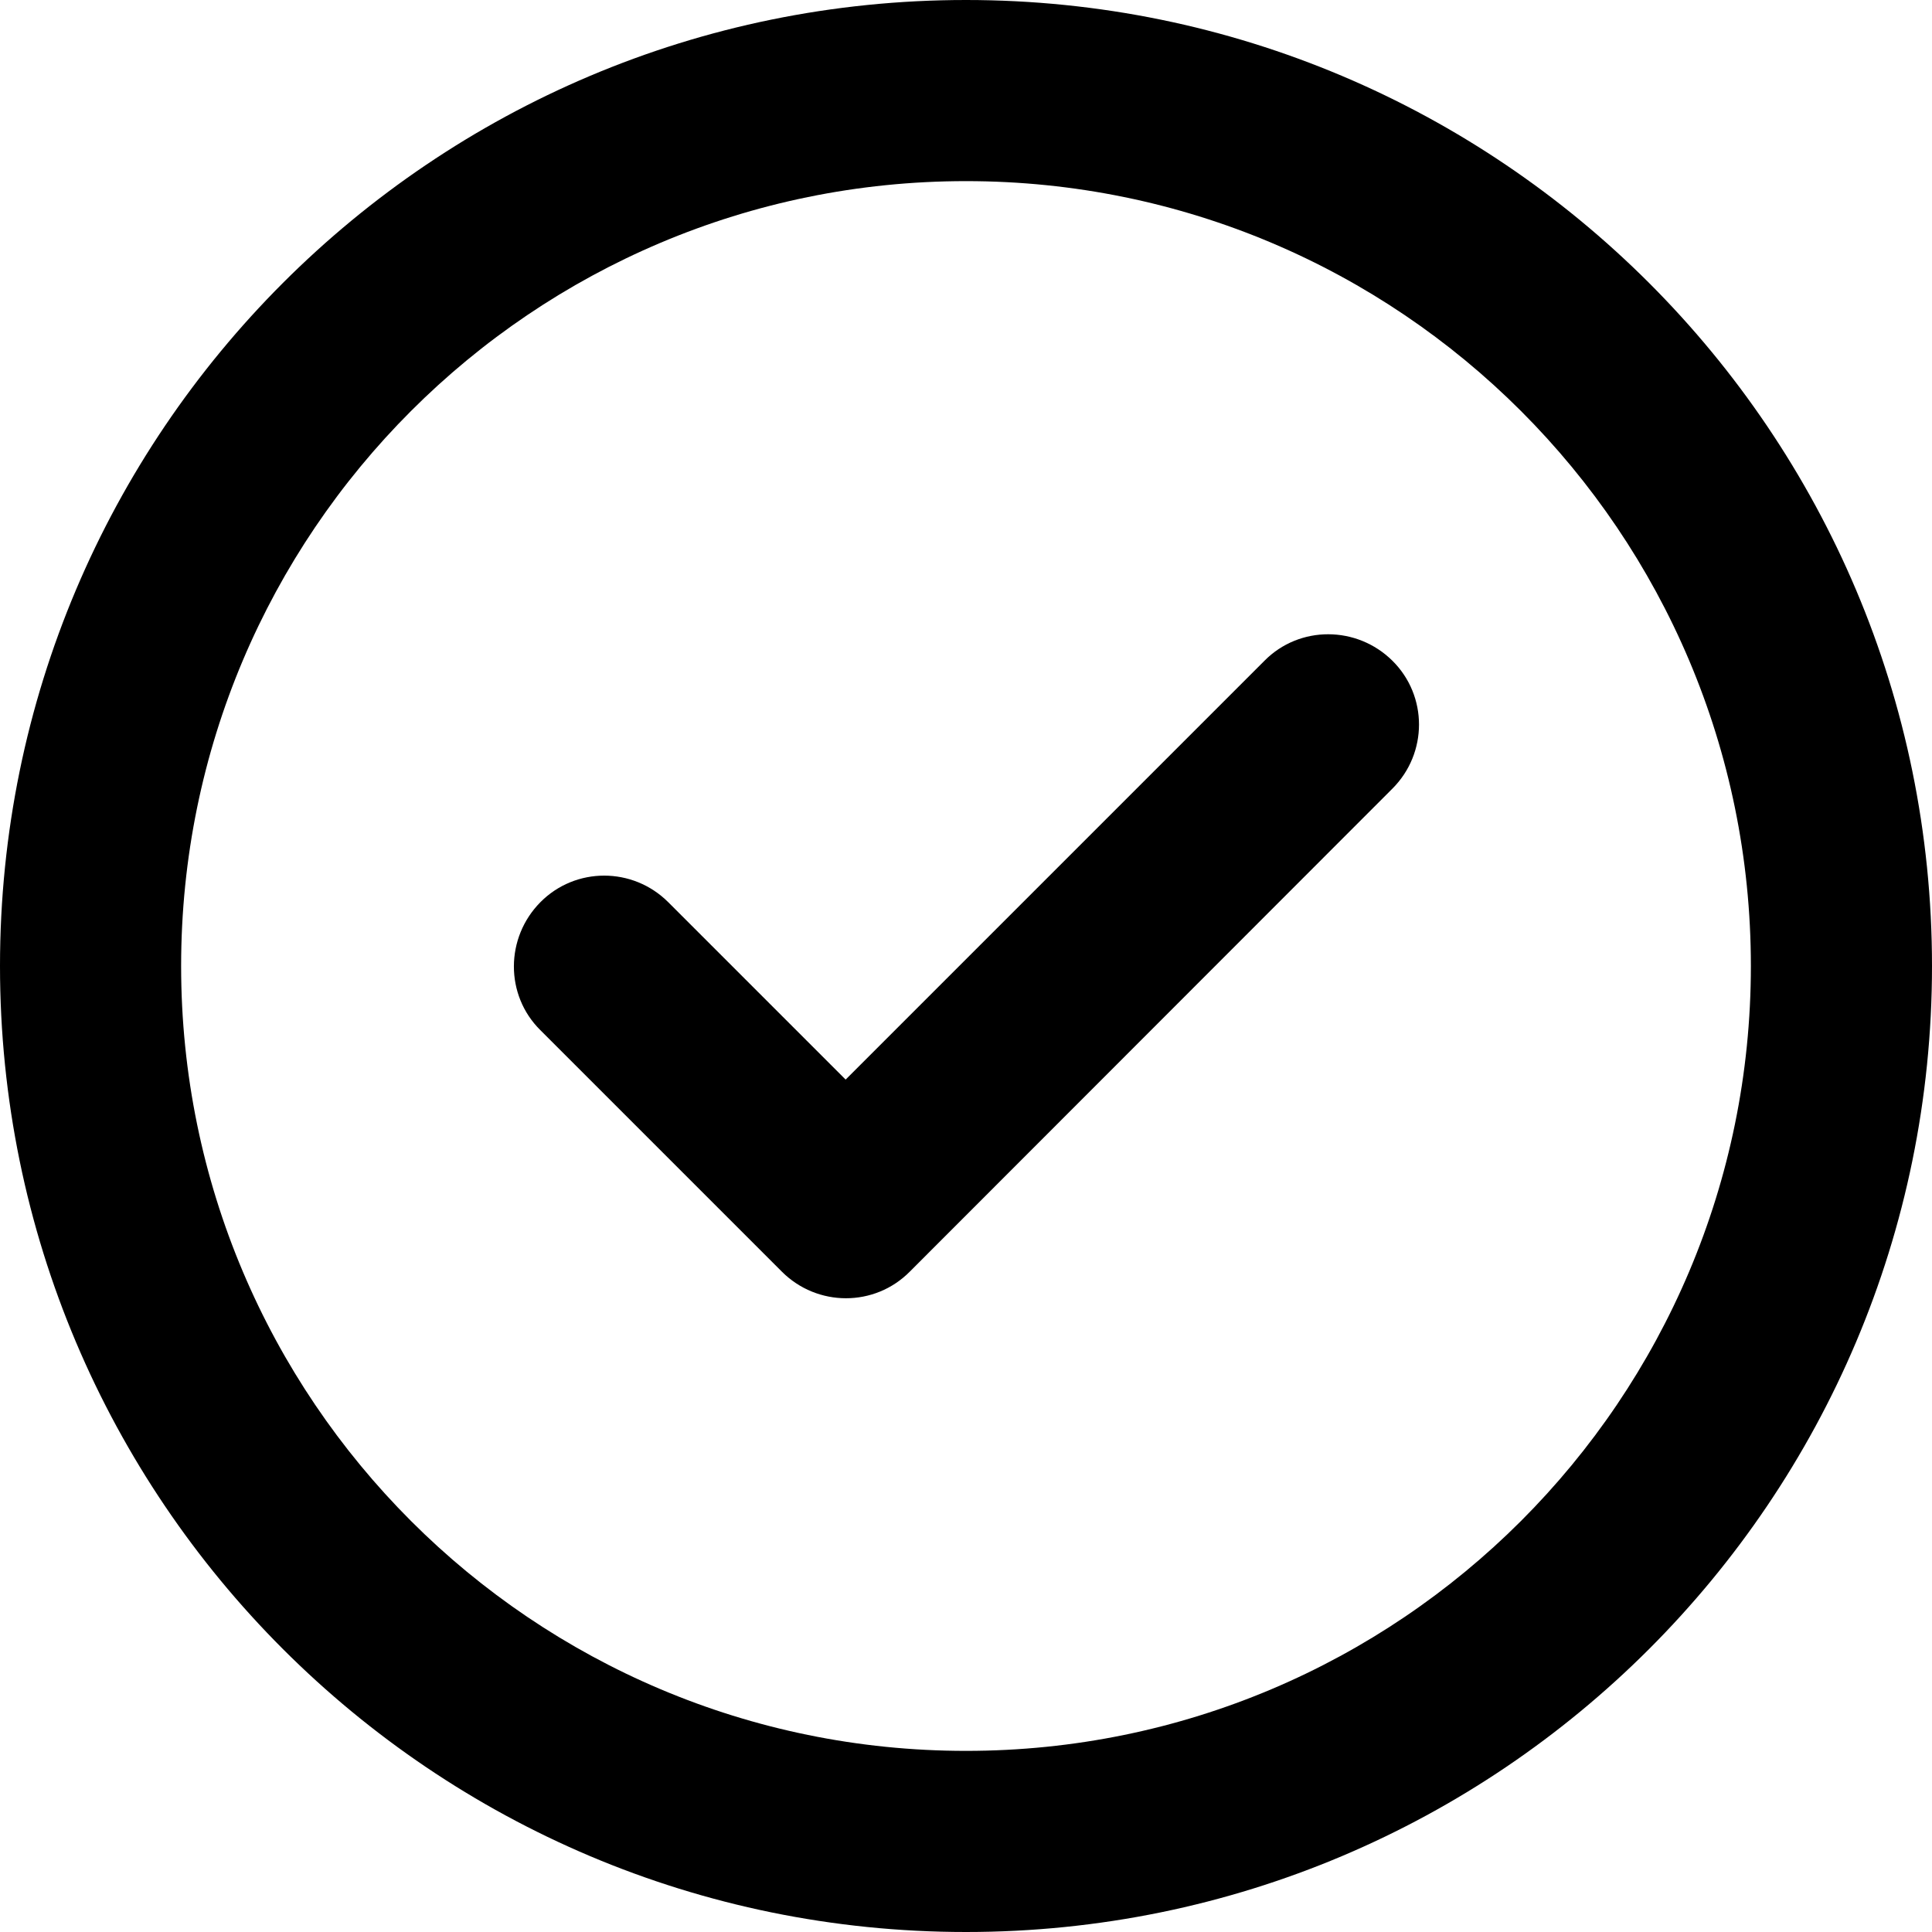
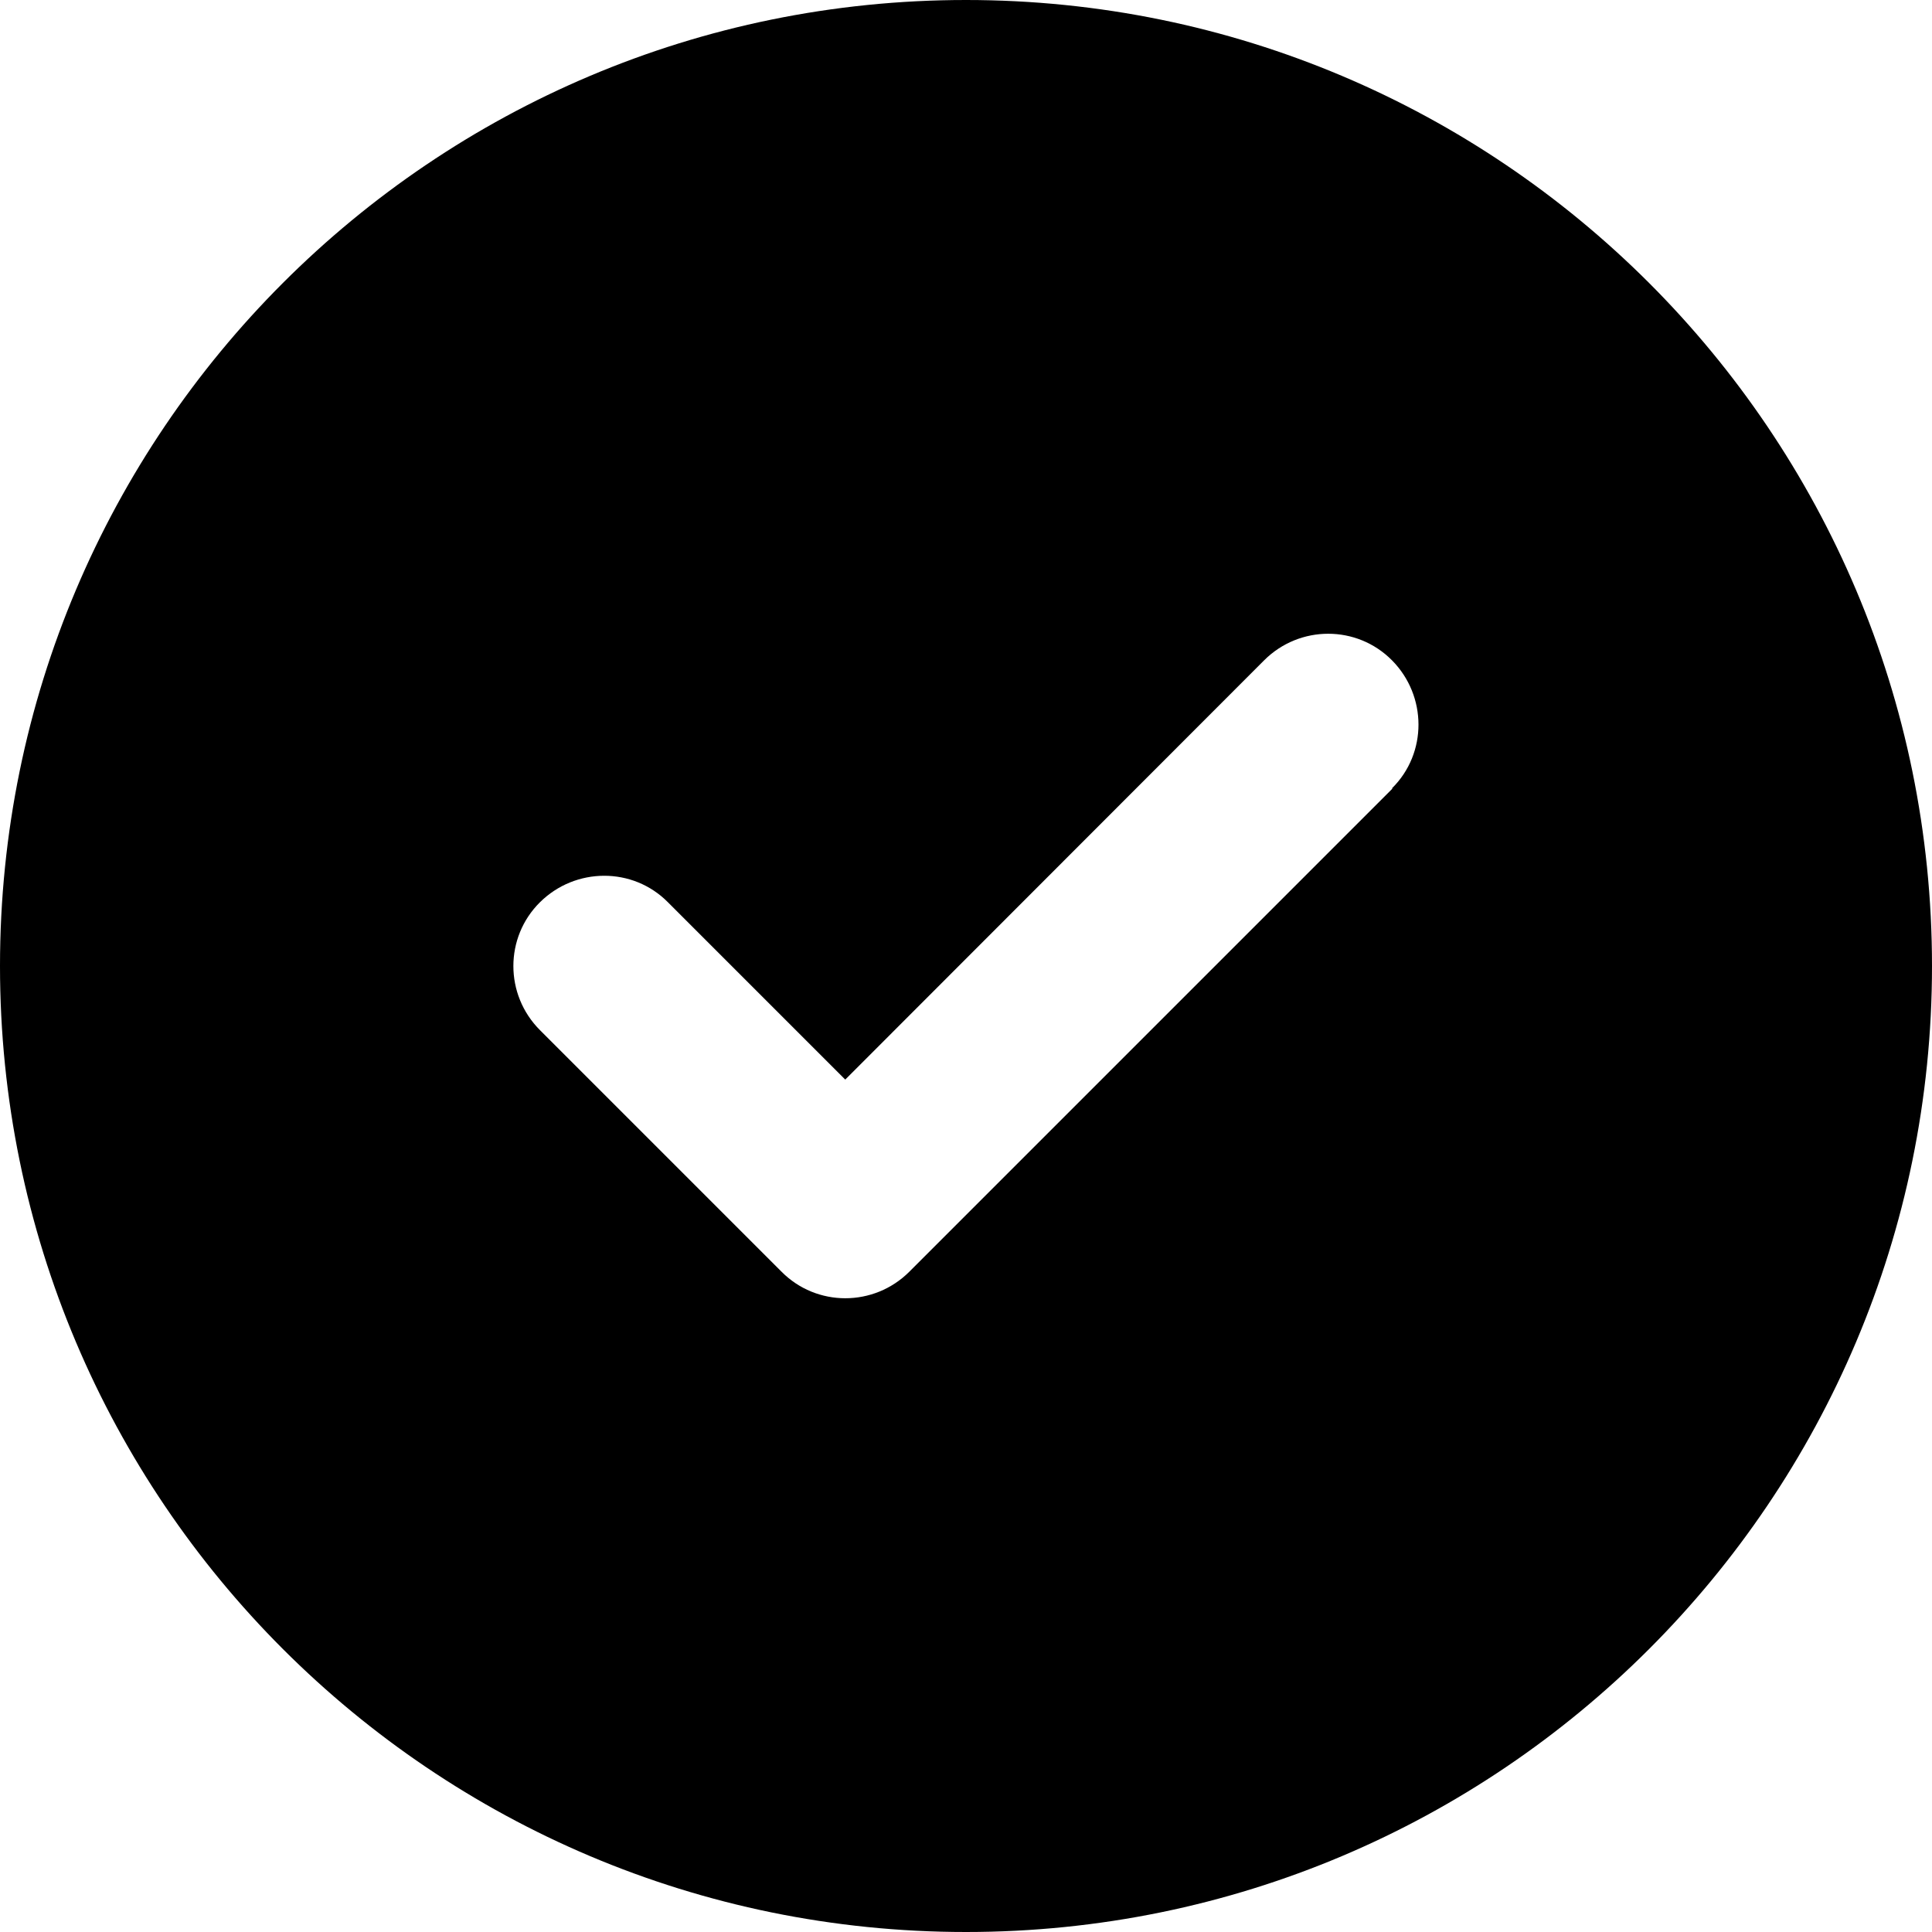
<svg xmlns="http://www.w3.org/2000/svg" viewBox="0 0 512 512">
-   <path d="M256 48a208 208 0 1 1 0 416 208 208 0 1 1 0-416zm0 464A256 256 0 1 0 256 0a256 256 0 1 0 0 512zM369 209c9.4-9.4 9.4-24.6 0-33.9s-24.6-9.4-33.9 0l-111 111-47-47c-9.4-9.4-24.6-9.4-33.9 0s-9.4 24.6 0 33.9l64 64c9.4 9.4 24.6 9.4 33.9 0L369 209z" />
+   <path d="M256 512A256 256 0 1 0 256 0a256 256 0 1 0 0 512zM369 209L241 337c-9.4 9.4-24.6 9.4-33.9 0l-64-64c-9.4-9.4-9.4-24.6 0-33.9s24.6-9.4 33.9 0l47 47L335 175c9.4-9.4 24.6-9.4 33.9 0s9.4 24.6 0 33.9z" />
</svg>
